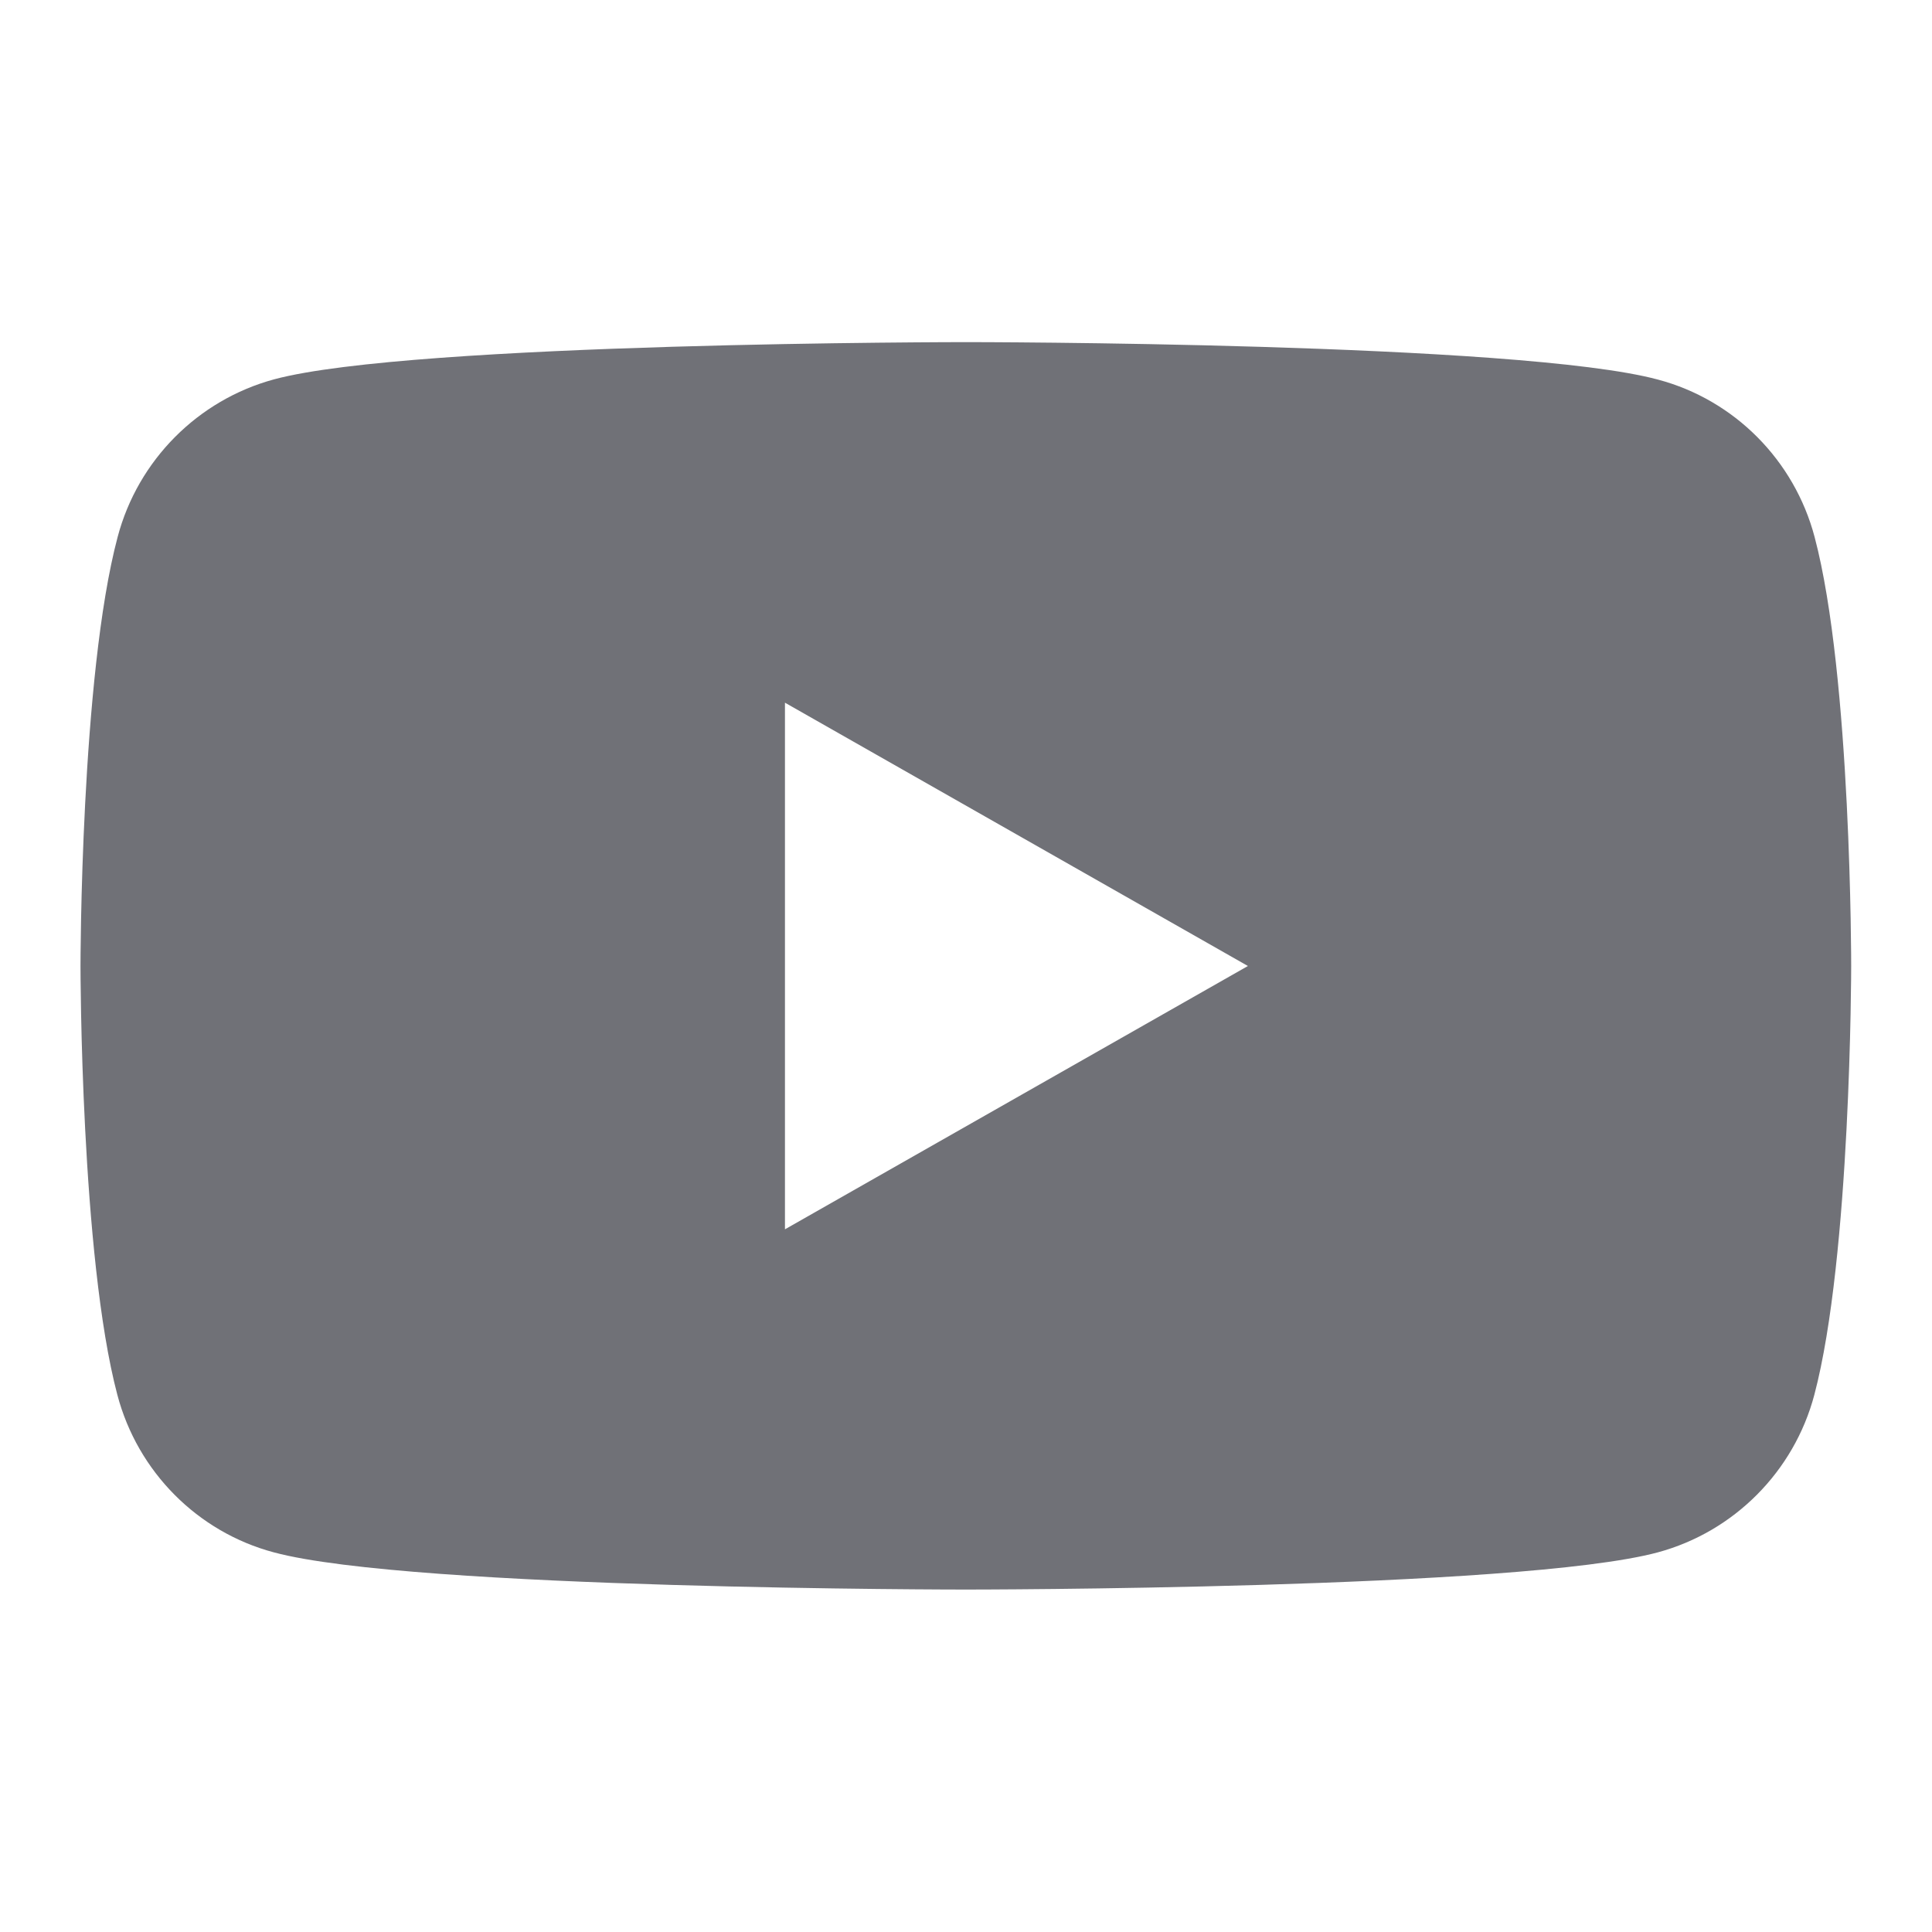
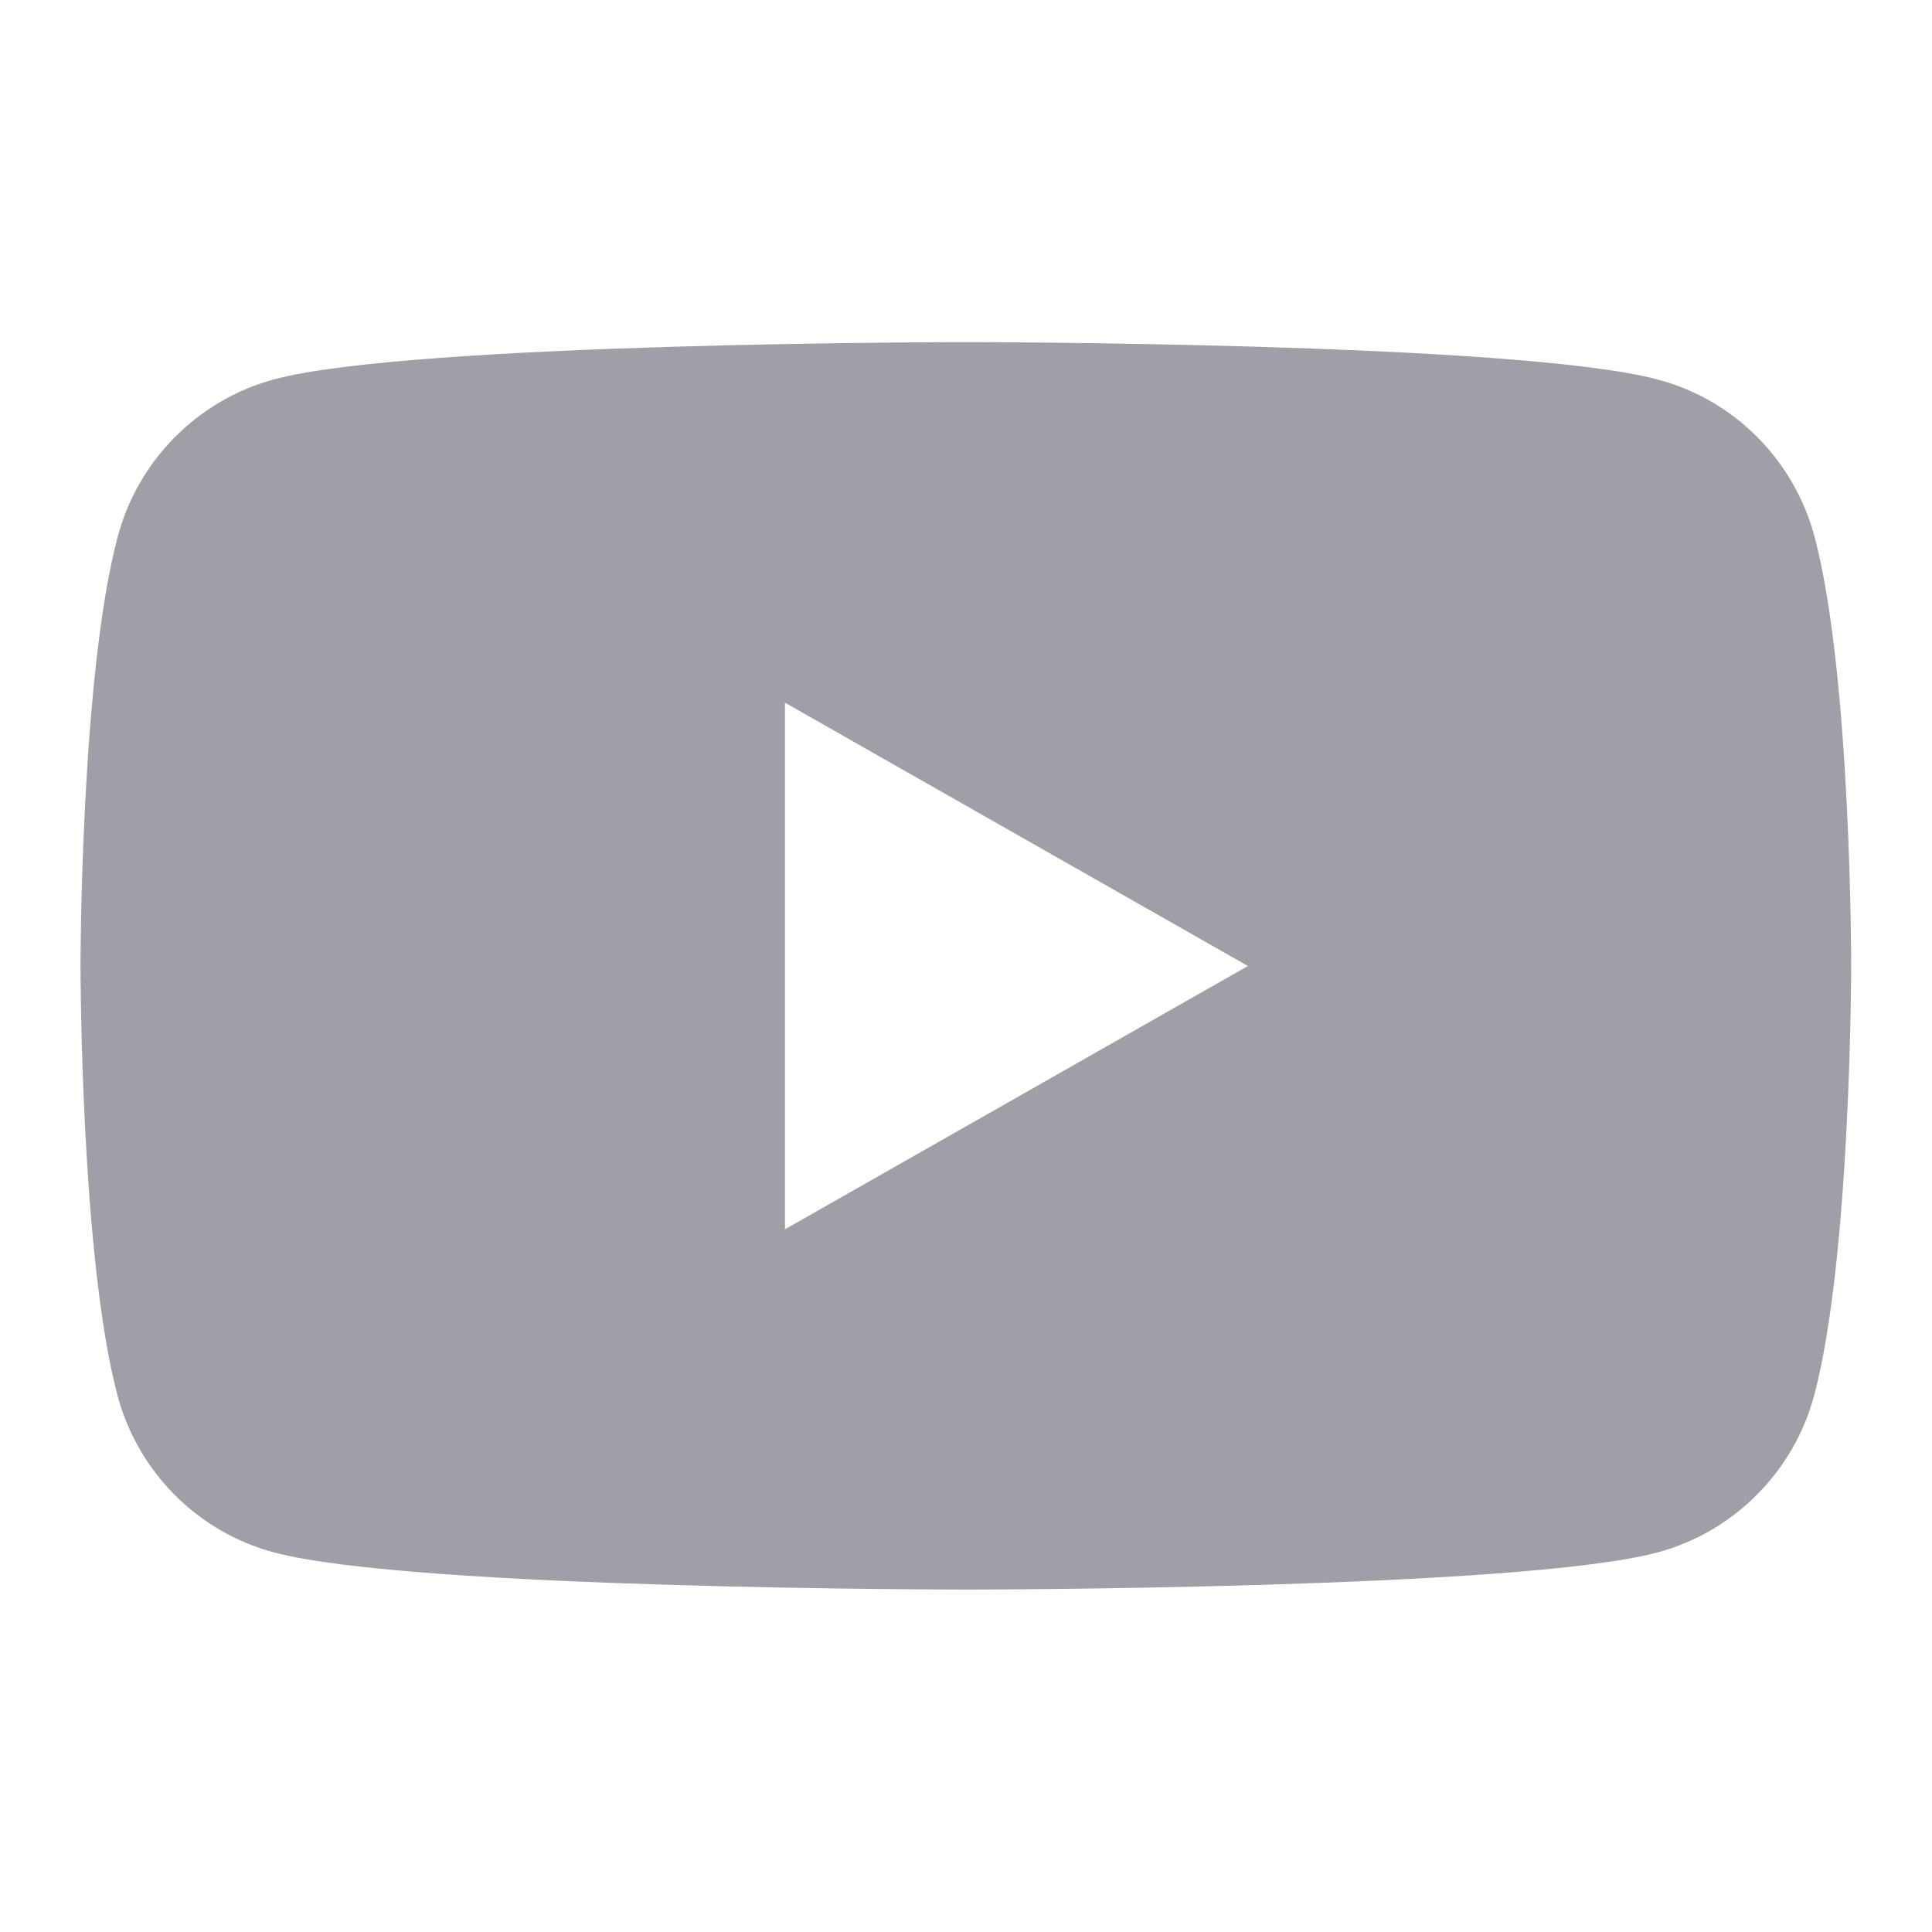
<svg xmlns="http://www.w3.org/2000/svg" width="24" height="24" viewBox="0 0 24 24" fill="none">
-   <path d="M12.002 4.25C12.013 4.25 18.88 4.251 20.598 4.716C21.545 4.968 22.29 5.717 22.542 6.672C23 8.399 22.996 12 22.996 12C22.996 12.025 22.994 15.607 22.538 17.328C22.286 18.279 21.541 19.028 20.594 19.284C18.878 19.746 11.998 19.746 11.998 19.746C11.988 19.746 5.117 19.746 3.402 19.284C2.455 19.032 1.71 18.283 1.458 17.328C1.002 15.607 1 12.025 1 12C1 12 1 8.399 1.462 6.668C1.714 5.717 2.459 4.968 3.406 4.712C5.122 4.25 12.002 4.25 12.002 4.25ZM9.751 15.271L15.502 12L9.751 8.729V15.271Z" fill="#707177" />
+   <path d="M12.002 4.25C12.013 4.25 18.88 4.251 20.598 4.716C21.545 4.968 22.29 5.717 22.542 6.672C23 8.399 22.996 12 22.996 12C22.996 12.025 22.994 15.607 22.538 17.328C22.286 18.279 21.541 19.028 20.594 19.284C18.878 19.746 11.998 19.746 11.998 19.746C11.988 19.746 5.117 19.746 3.402 19.284C2.455 19.032 1.71 18.283 1.458 17.328C1.002 15.607 1 12.025 1 12C1 12 1 8.399 1.462 6.668C1.714 5.717 2.459 4.968 3.406 4.712C5.122 4.25 12.002 4.25 12.002 4.25ZM9.751 15.271L15.502 12L9.751 8.729V15.271Z" fill="#9FA0A7" />
</svg>
